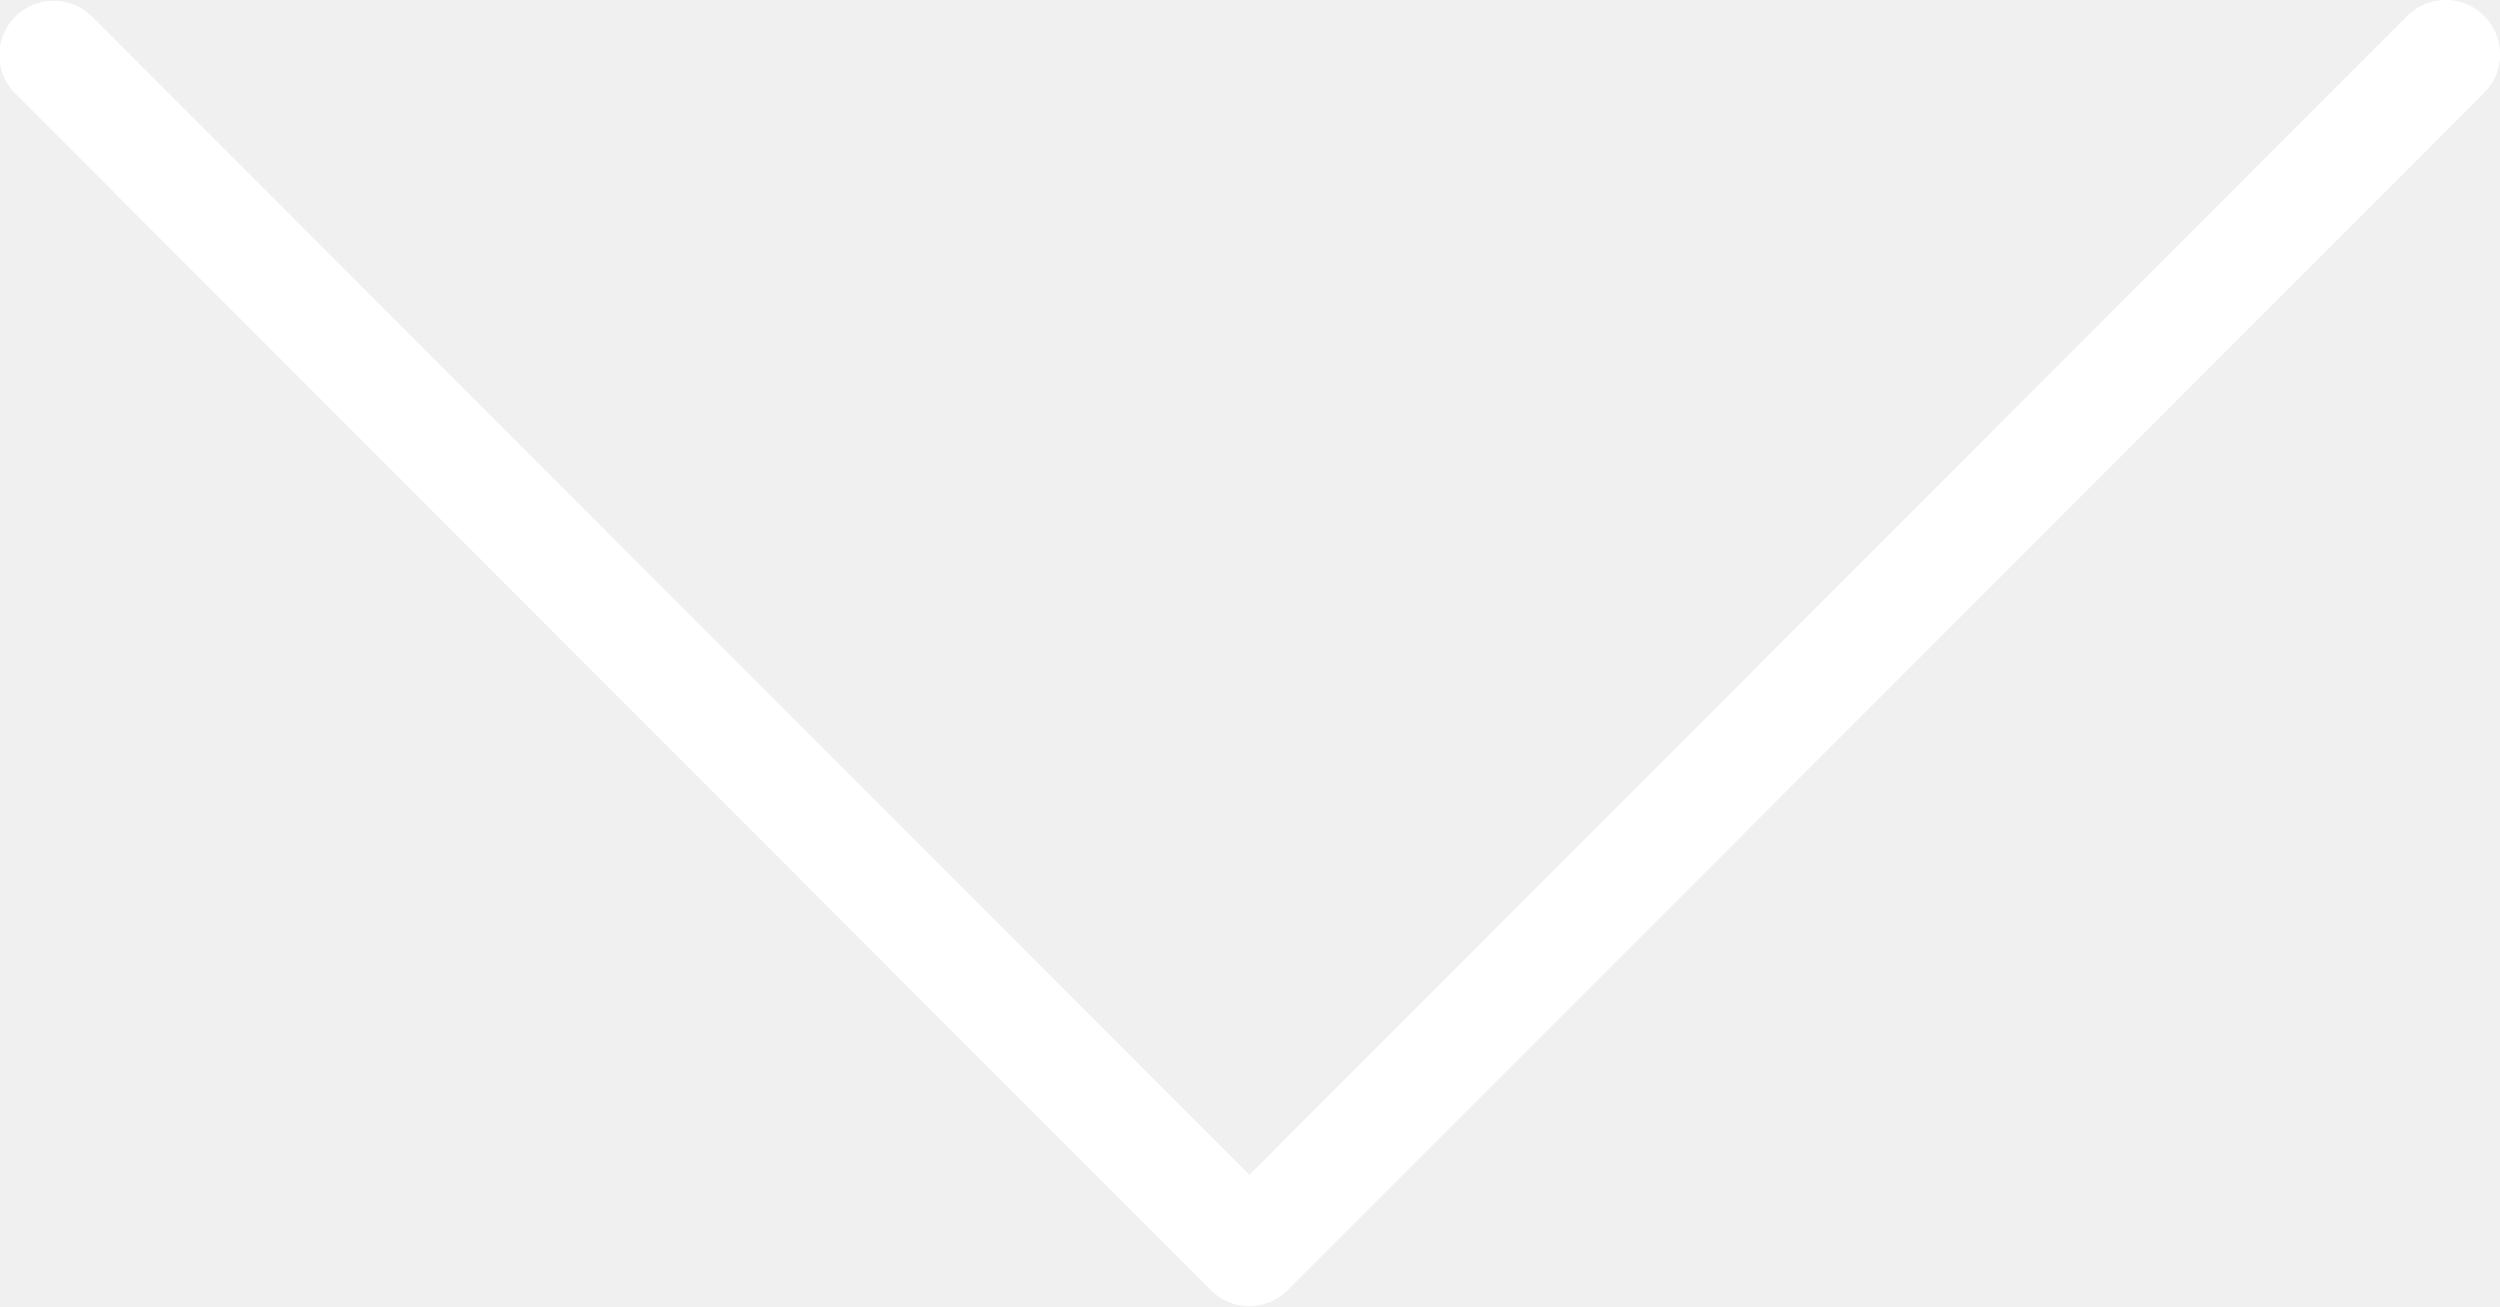
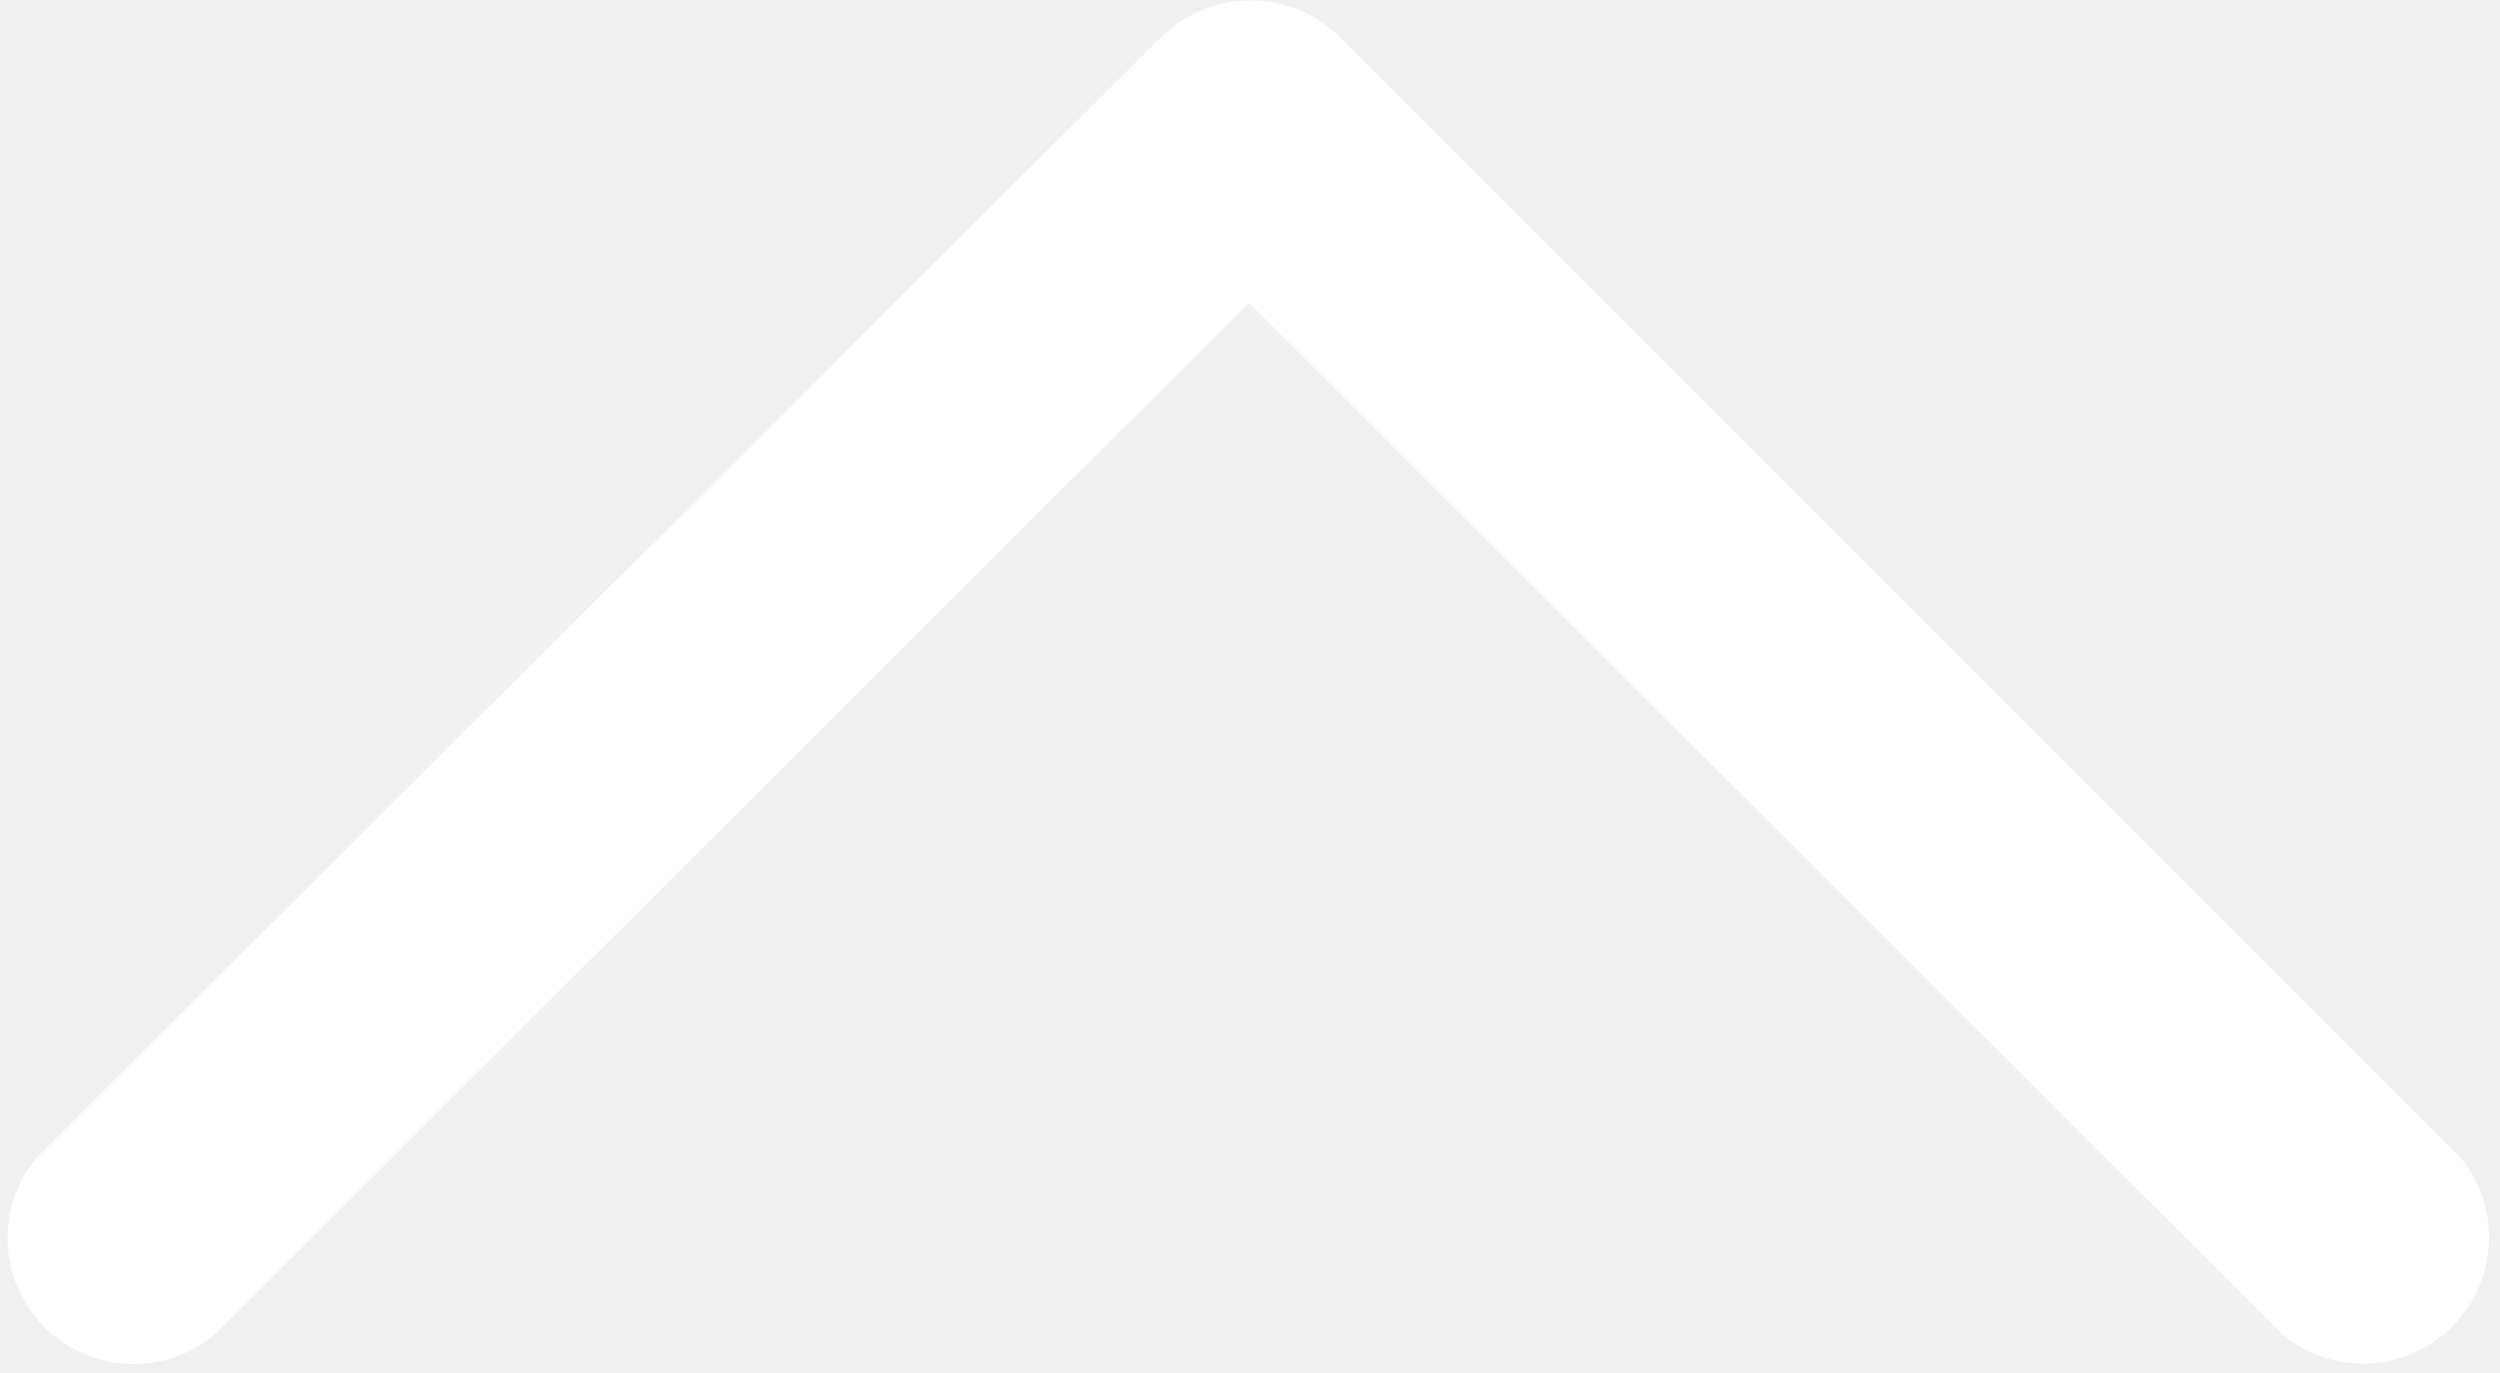
- <svg xmlns="http://www.w3.org/2000/svg" width="23.129" height="12.084" viewBox="0 0 23.129 12.084">
-   <g id="down-arrow-4" transform="translate(-0.022 -117.801)">
-     <path id="Path_69088" data-name="Path 69088" d="M11.559,129.357a.5.5,0,0,1-.356-.147L.141,118.139a.5.5,0,0,1,.711-.712l10.707,10.715,10.706-10.716a.5.5,0,1,1,.723.7l-.012.012L11.914,129.209A.5.5,0,0,1,11.559,129.357Z" transform="translate(0.022 0.528)" fill="#fff" />
-   </g>
+ <svg xmlns="http://www.w3.org/2000/svg" width="11.275" height="6.19" viewBox="0 0 11.275 6.19">
+   <path id="Expand_Less" d="M6.04,54.473a.575.575,0,0,0-.8,0L.166,59.529a.568.568,0,0,0,.8.8l4.667-4.654L10.3,60.333a.569.569,0,0,0,.8-.8Z" transform="translate(0 -54.309)" fill="#fff" />
</svg>
